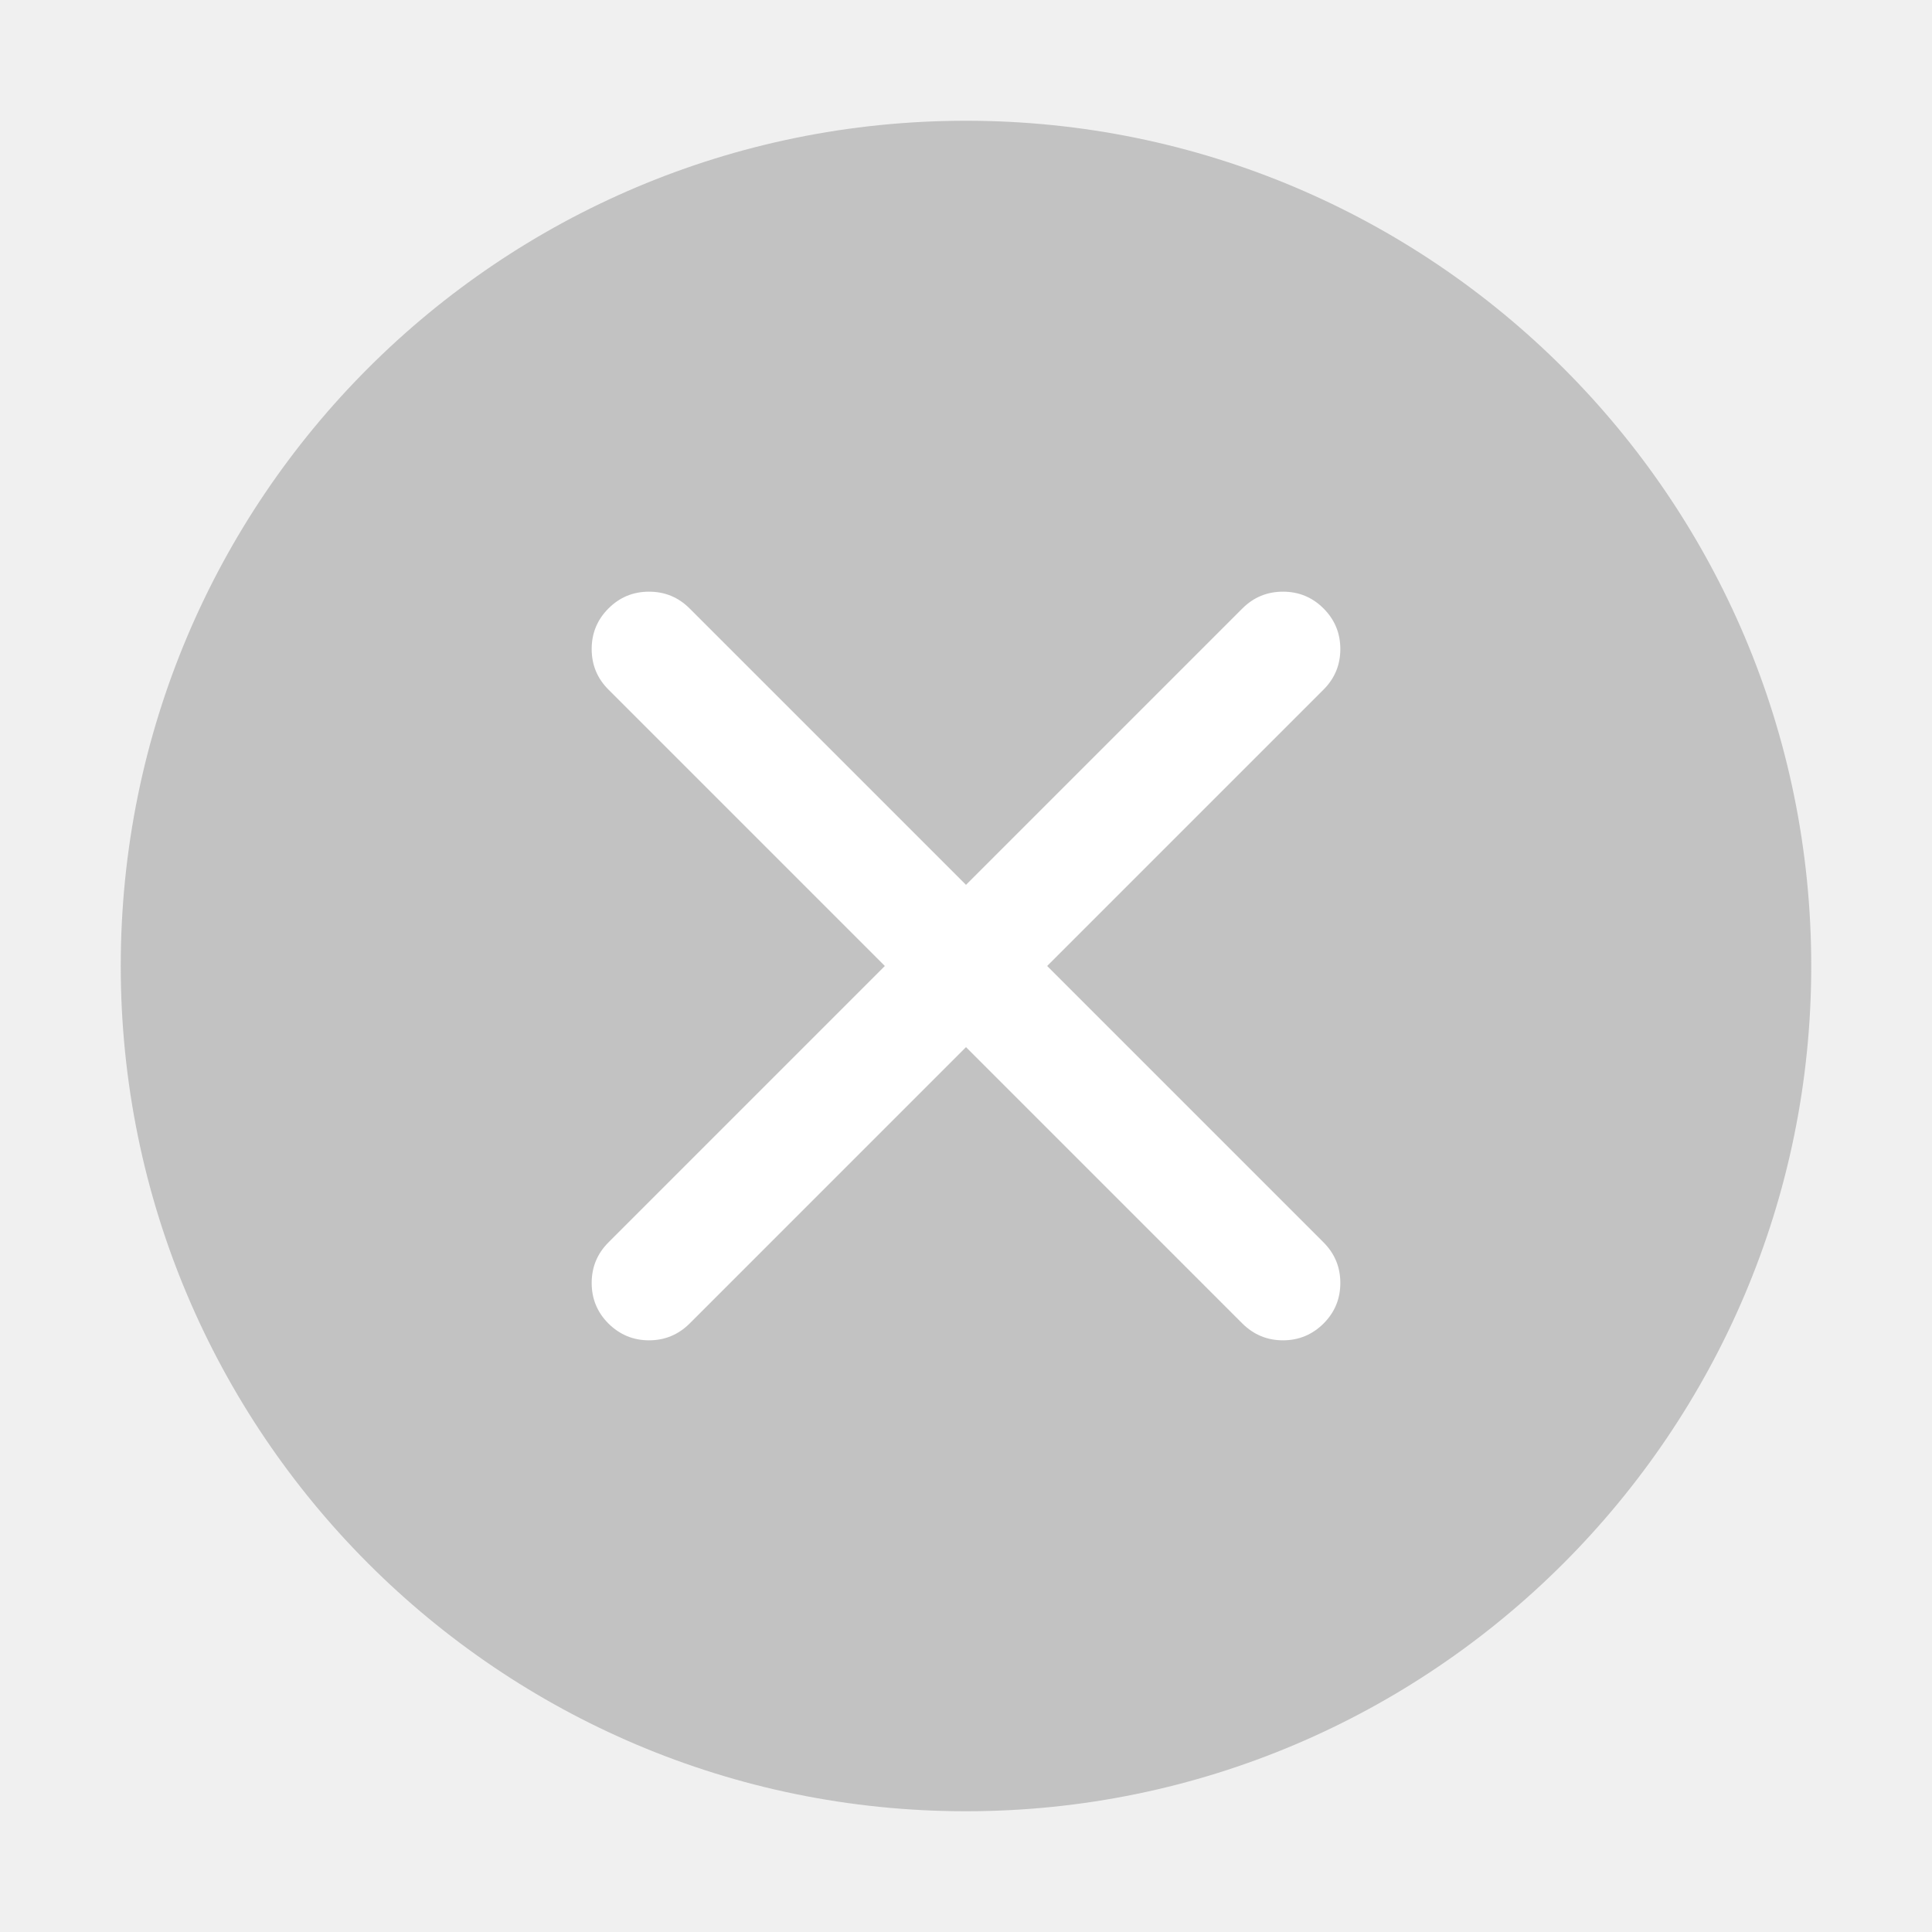
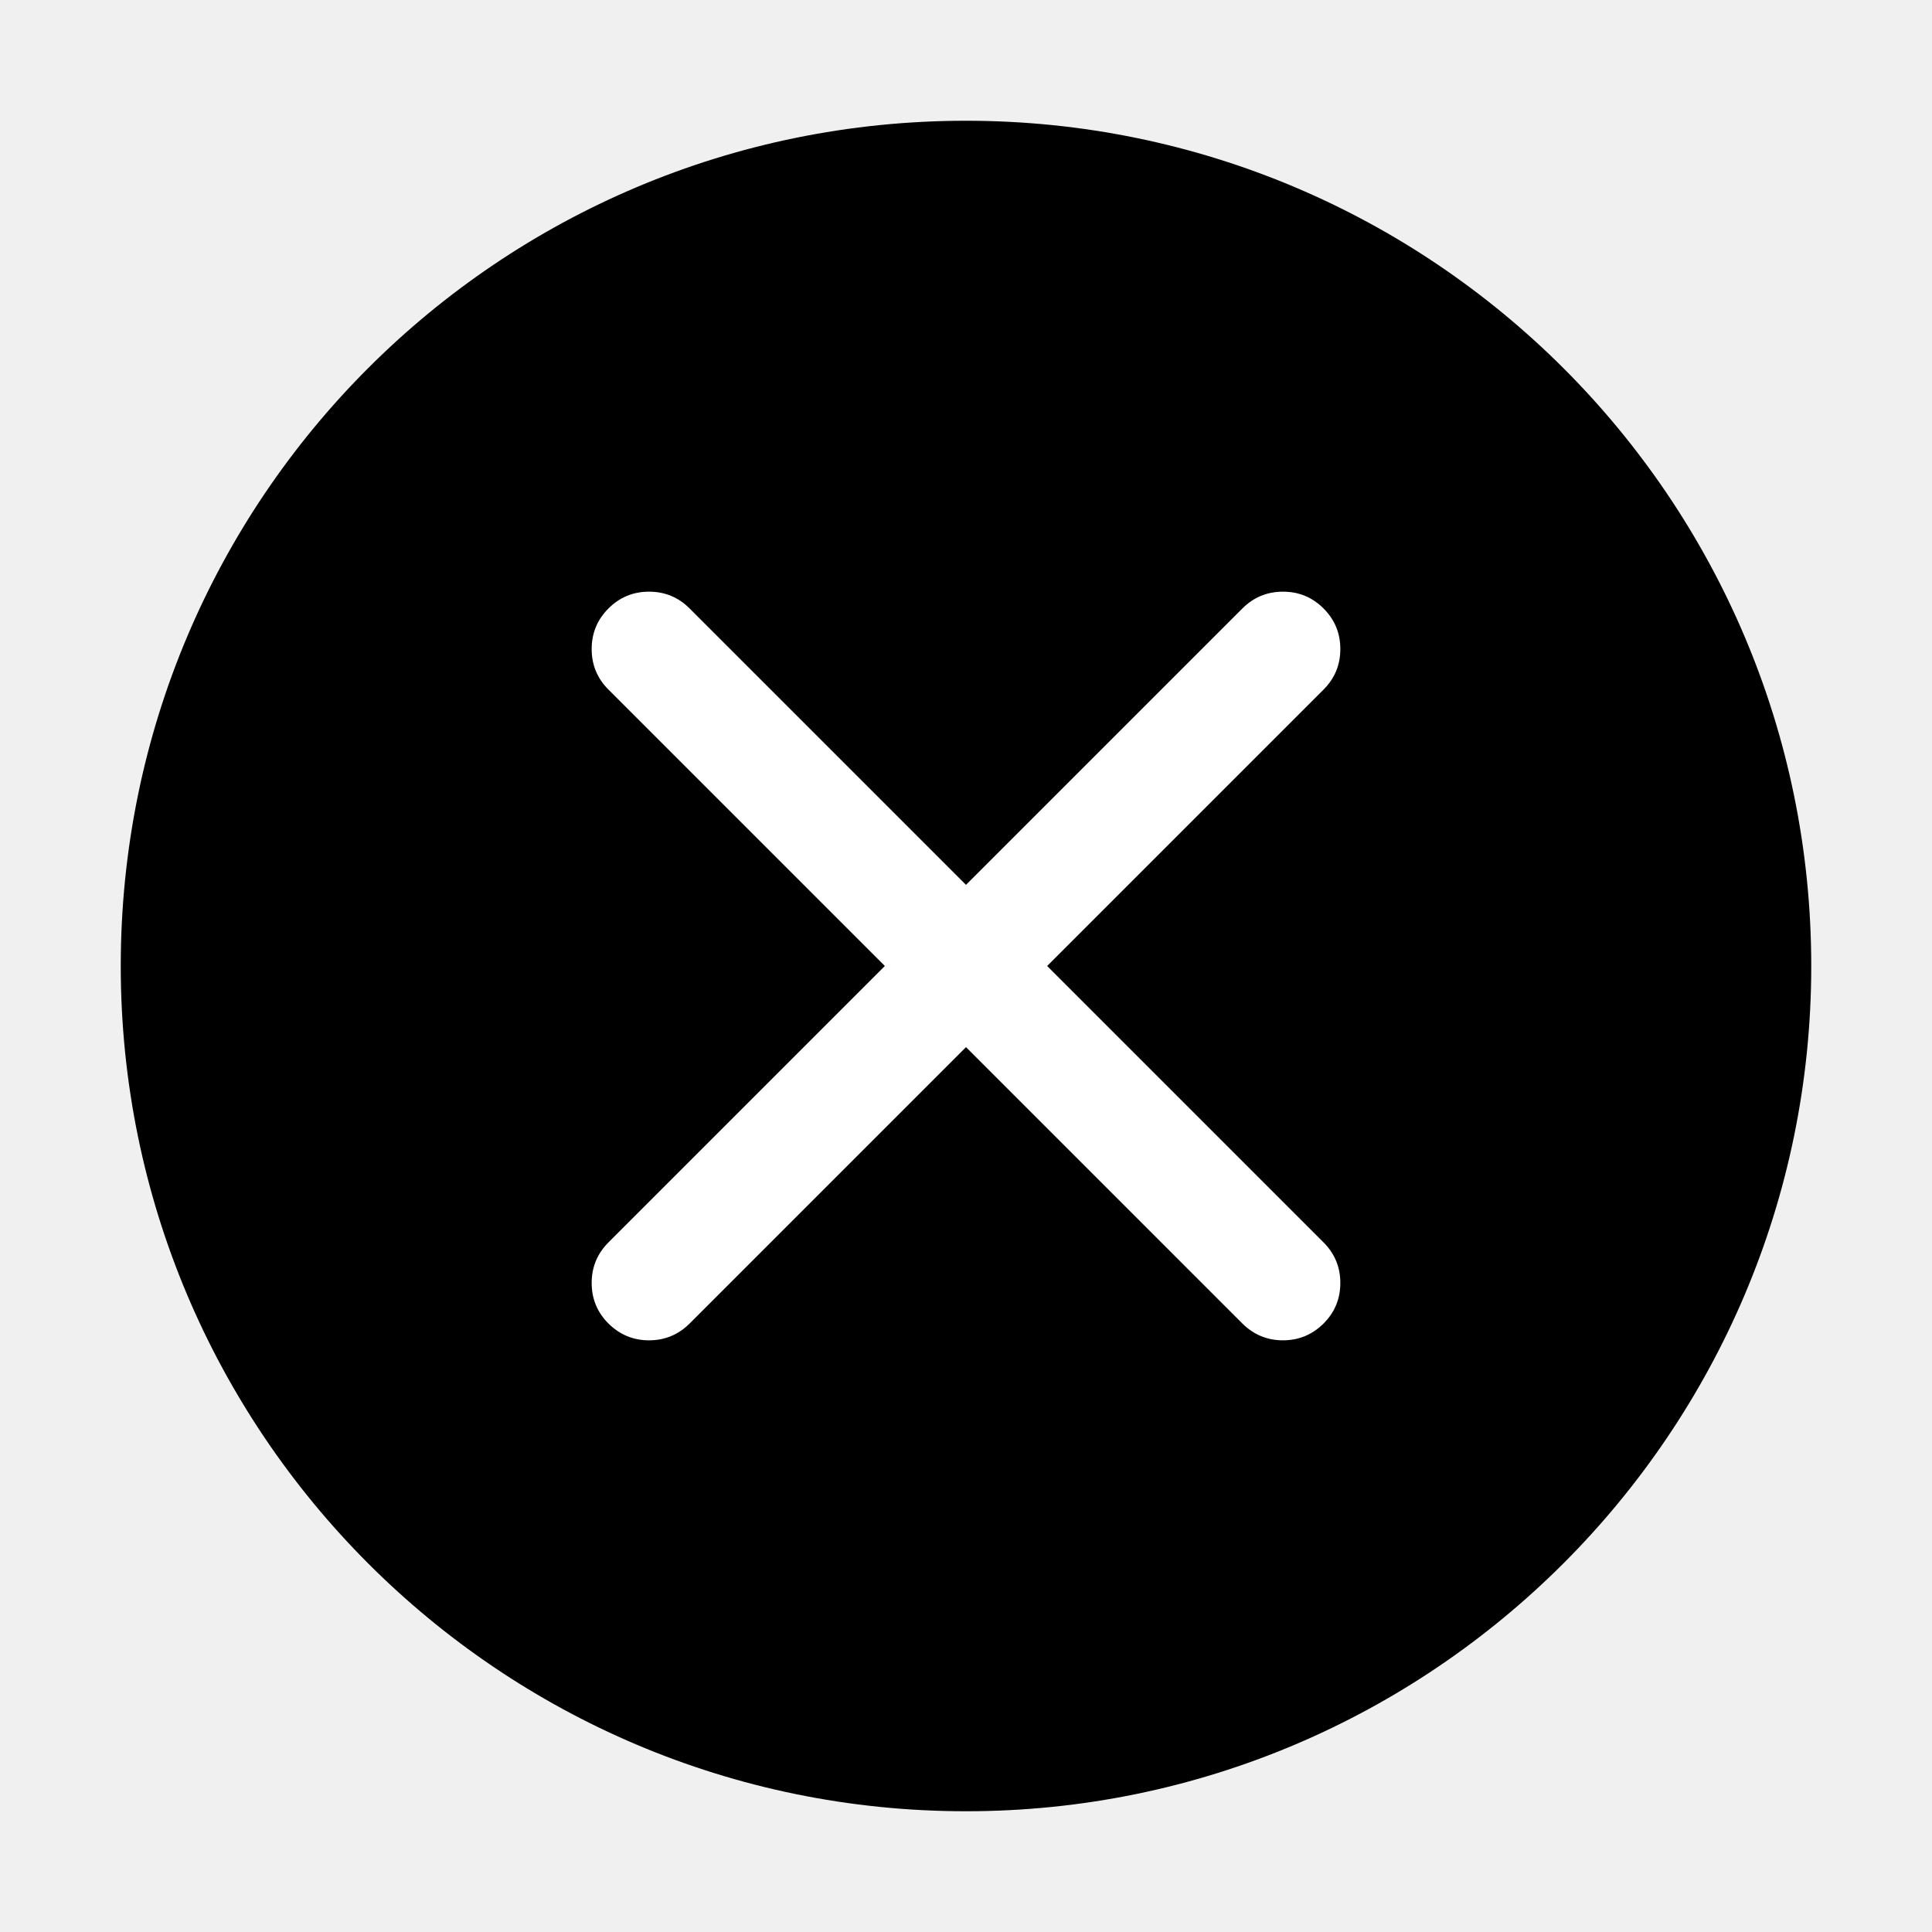
<svg xmlns="http://www.w3.org/2000/svg" width="16" height="16" viewBox="0 0 16 16" fill="none">
-   <path id="路径" d="M8 1C4.13 1 1 4.13 1 8C1 11.86 4.13 15 8 15C11.86 15 15 11.86 15 8C15 4.13 11.86 1 8 1Z" fill="#C2C2C2" fill-opacity="1" fill-rule="evenodd" />
+   <path id="路径" d="M8 1C4.13 1 1 4.13 1 8C1 11.86 4.13 15 8 15C11.86 15 15 11.86 15 8C15 4.13 11.86 1 8 1Z" fill="currentColor" fill-opacity="1" fill-rule="evenodd" />
  <mask id="mask_971_59183" fill="white">
    <path id="形状结合备份" d="M10.625 11C10.529 11 10.433 10.963 10.36 10.89L8 8.53L5.64 10.89C5.567 10.963 5.471 11 5.375 11C5.279 11 5.183 10.963 5.11 10.89C4.963 10.743 4.963 10.507 5.11 10.36L7.47 8L5.11 5.64C4.963 5.494 4.963 5.257 5.11 5.11C5.257 4.963 5.494 4.963 5.64 5.11L8 7.47L10.36 5.11C10.507 4.963 10.743 4.963 10.89 5.11C11.037 5.257 11.037 5.494 10.89 5.64L8.53 8L10.89 10.36C11.037 10.507 11.037 10.743 10.89 10.89C10.817 10.963 10.721 11 10.625 11Z" clip-rule="evenodd" fill="" fill-opacity="1" fill-rule="evenodd" />
  </mask>
  <path id="形状结合备份" d="M10.625 11C10.529 11 10.433 10.963 10.36 10.89L8 8.53L5.64 10.89C5.567 10.963 5.471 11 5.375 11C5.279 11 5.183 10.963 5.11 10.89C4.963 10.743 4.963 10.507 5.11 10.36L7.47 8L5.11 5.64C4.963 5.494 4.963 5.257 5.11 5.11C5.257 4.963 5.494 4.963 5.64 5.11L8 7.47L10.36 5.11C10.507 4.963 10.743 4.963 10.89 5.11C11.037 5.257 11.037 5.494 10.89 5.64L8.53 8L10.89 10.36C11.037 10.507 11.037 10.743 10.89 10.89C10.817 10.963 10.721 11 10.625 11Z" clip-rule="evenodd" fill="#FFFFFF" fill-opacity="1" fill-rule="evenodd" mask="url(#mask_971_59183)" />
  <path id="形状结合备份" d="M10.625 11.1C10.494 11.1 10.382 11.053 10.289 10.961L7.929 8.601L8 8.53L8.071 8.601L5.711 10.961C5.618 11.053 5.506 11.1 5.375 11.1C5.244 11.1 5.132 11.053 5.039 10.961C4.946 10.868 4.9 10.756 4.9 10.625C4.9 10.494 4.946 10.382 5.039 10.289L7.399 7.929L7.47 8L7.399 8.071L5.039 5.711C4.946 5.618 4.9 5.506 4.9 5.375C4.9 5.244 4.946 5.132 5.039 5.039C5.132 4.946 5.244 4.9 5.375 4.9C5.506 4.9 5.618 4.946 5.711 5.039L8.071 7.399L8 7.47L7.929 7.399L10.289 5.039C10.382 4.946 10.494 4.9 10.625 4.9C10.756 4.9 10.868 4.946 10.961 5.039C11.054 5.132 11.1 5.244 11.1 5.375C11.1 5.506 11.054 5.618 10.961 5.711L8.601 8.071L8.53 8L8.601 7.929L10.961 10.289C11.054 10.382 11.1 10.494 11.1 10.625C11.1 10.756 11.054 10.868 10.961 10.961C10.868 11.053 10.756 11.1 10.625 11.1ZM10.625 10.9C10.701 10.9 10.766 10.873 10.819 10.819C10.873 10.765 10.9 10.701 10.9 10.625C10.9 10.549 10.873 10.484 10.819 10.431L8.389 8L10.819 5.569C10.873 5.516 10.9 5.451 10.9 5.375C10.9 5.299 10.873 5.234 10.819 5.181C10.765 5.127 10.701 5.1 10.625 5.1C10.549 5.1 10.484 5.127 10.431 5.181L8 7.611L5.569 5.181C5.516 5.127 5.451 5.1 5.375 5.1C5.299 5.1 5.234 5.127 5.181 5.181C5.127 5.234 5.1 5.299 5.1 5.375C5.1 5.451 5.127 5.516 5.181 5.569L7.611 8L5.181 10.431C5.127 10.484 5.1 10.549 5.1 10.625C5.1 10.701 5.127 10.765 5.181 10.819C5.234 10.873 5.299 10.9 5.375 10.9C5.451 10.9 5.516 10.873 5.569 10.819L8 8.389L10.431 10.819C10.484 10.873 10.549 10.9 10.625 10.9Z" fill="#FFFFFF" fill-opacity="1" fill-rule="nonzero" />
</svg>
